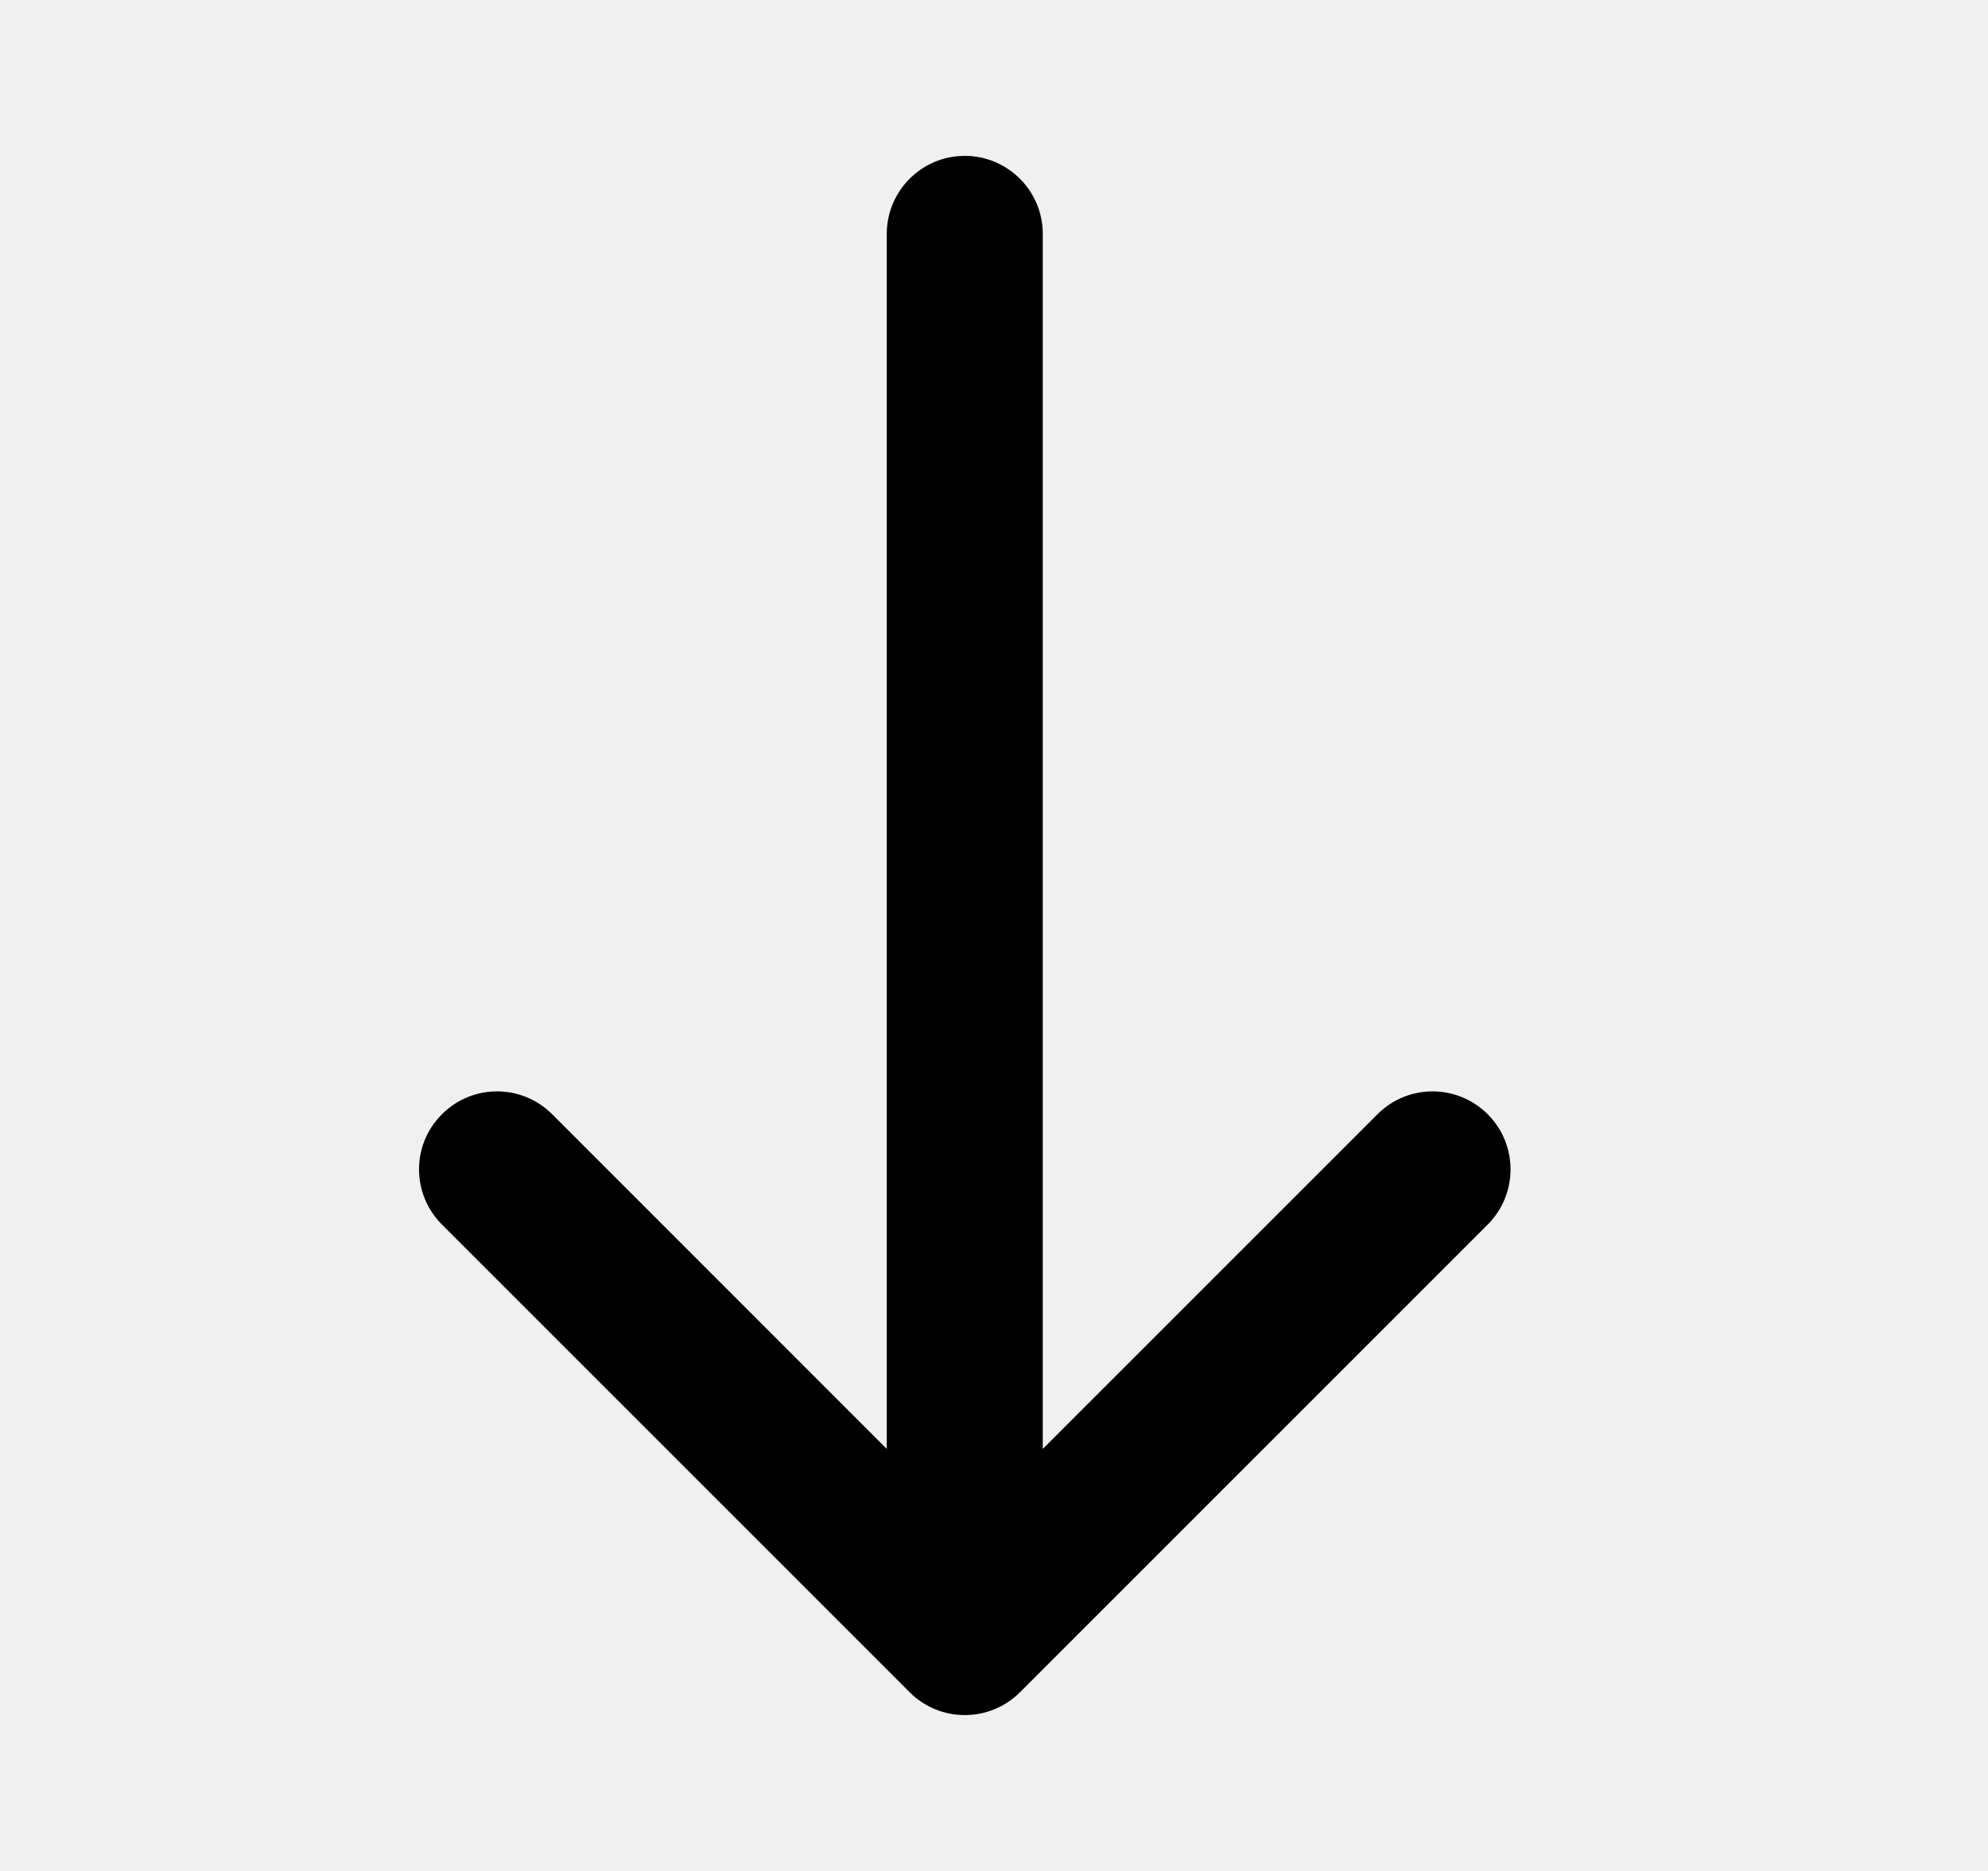
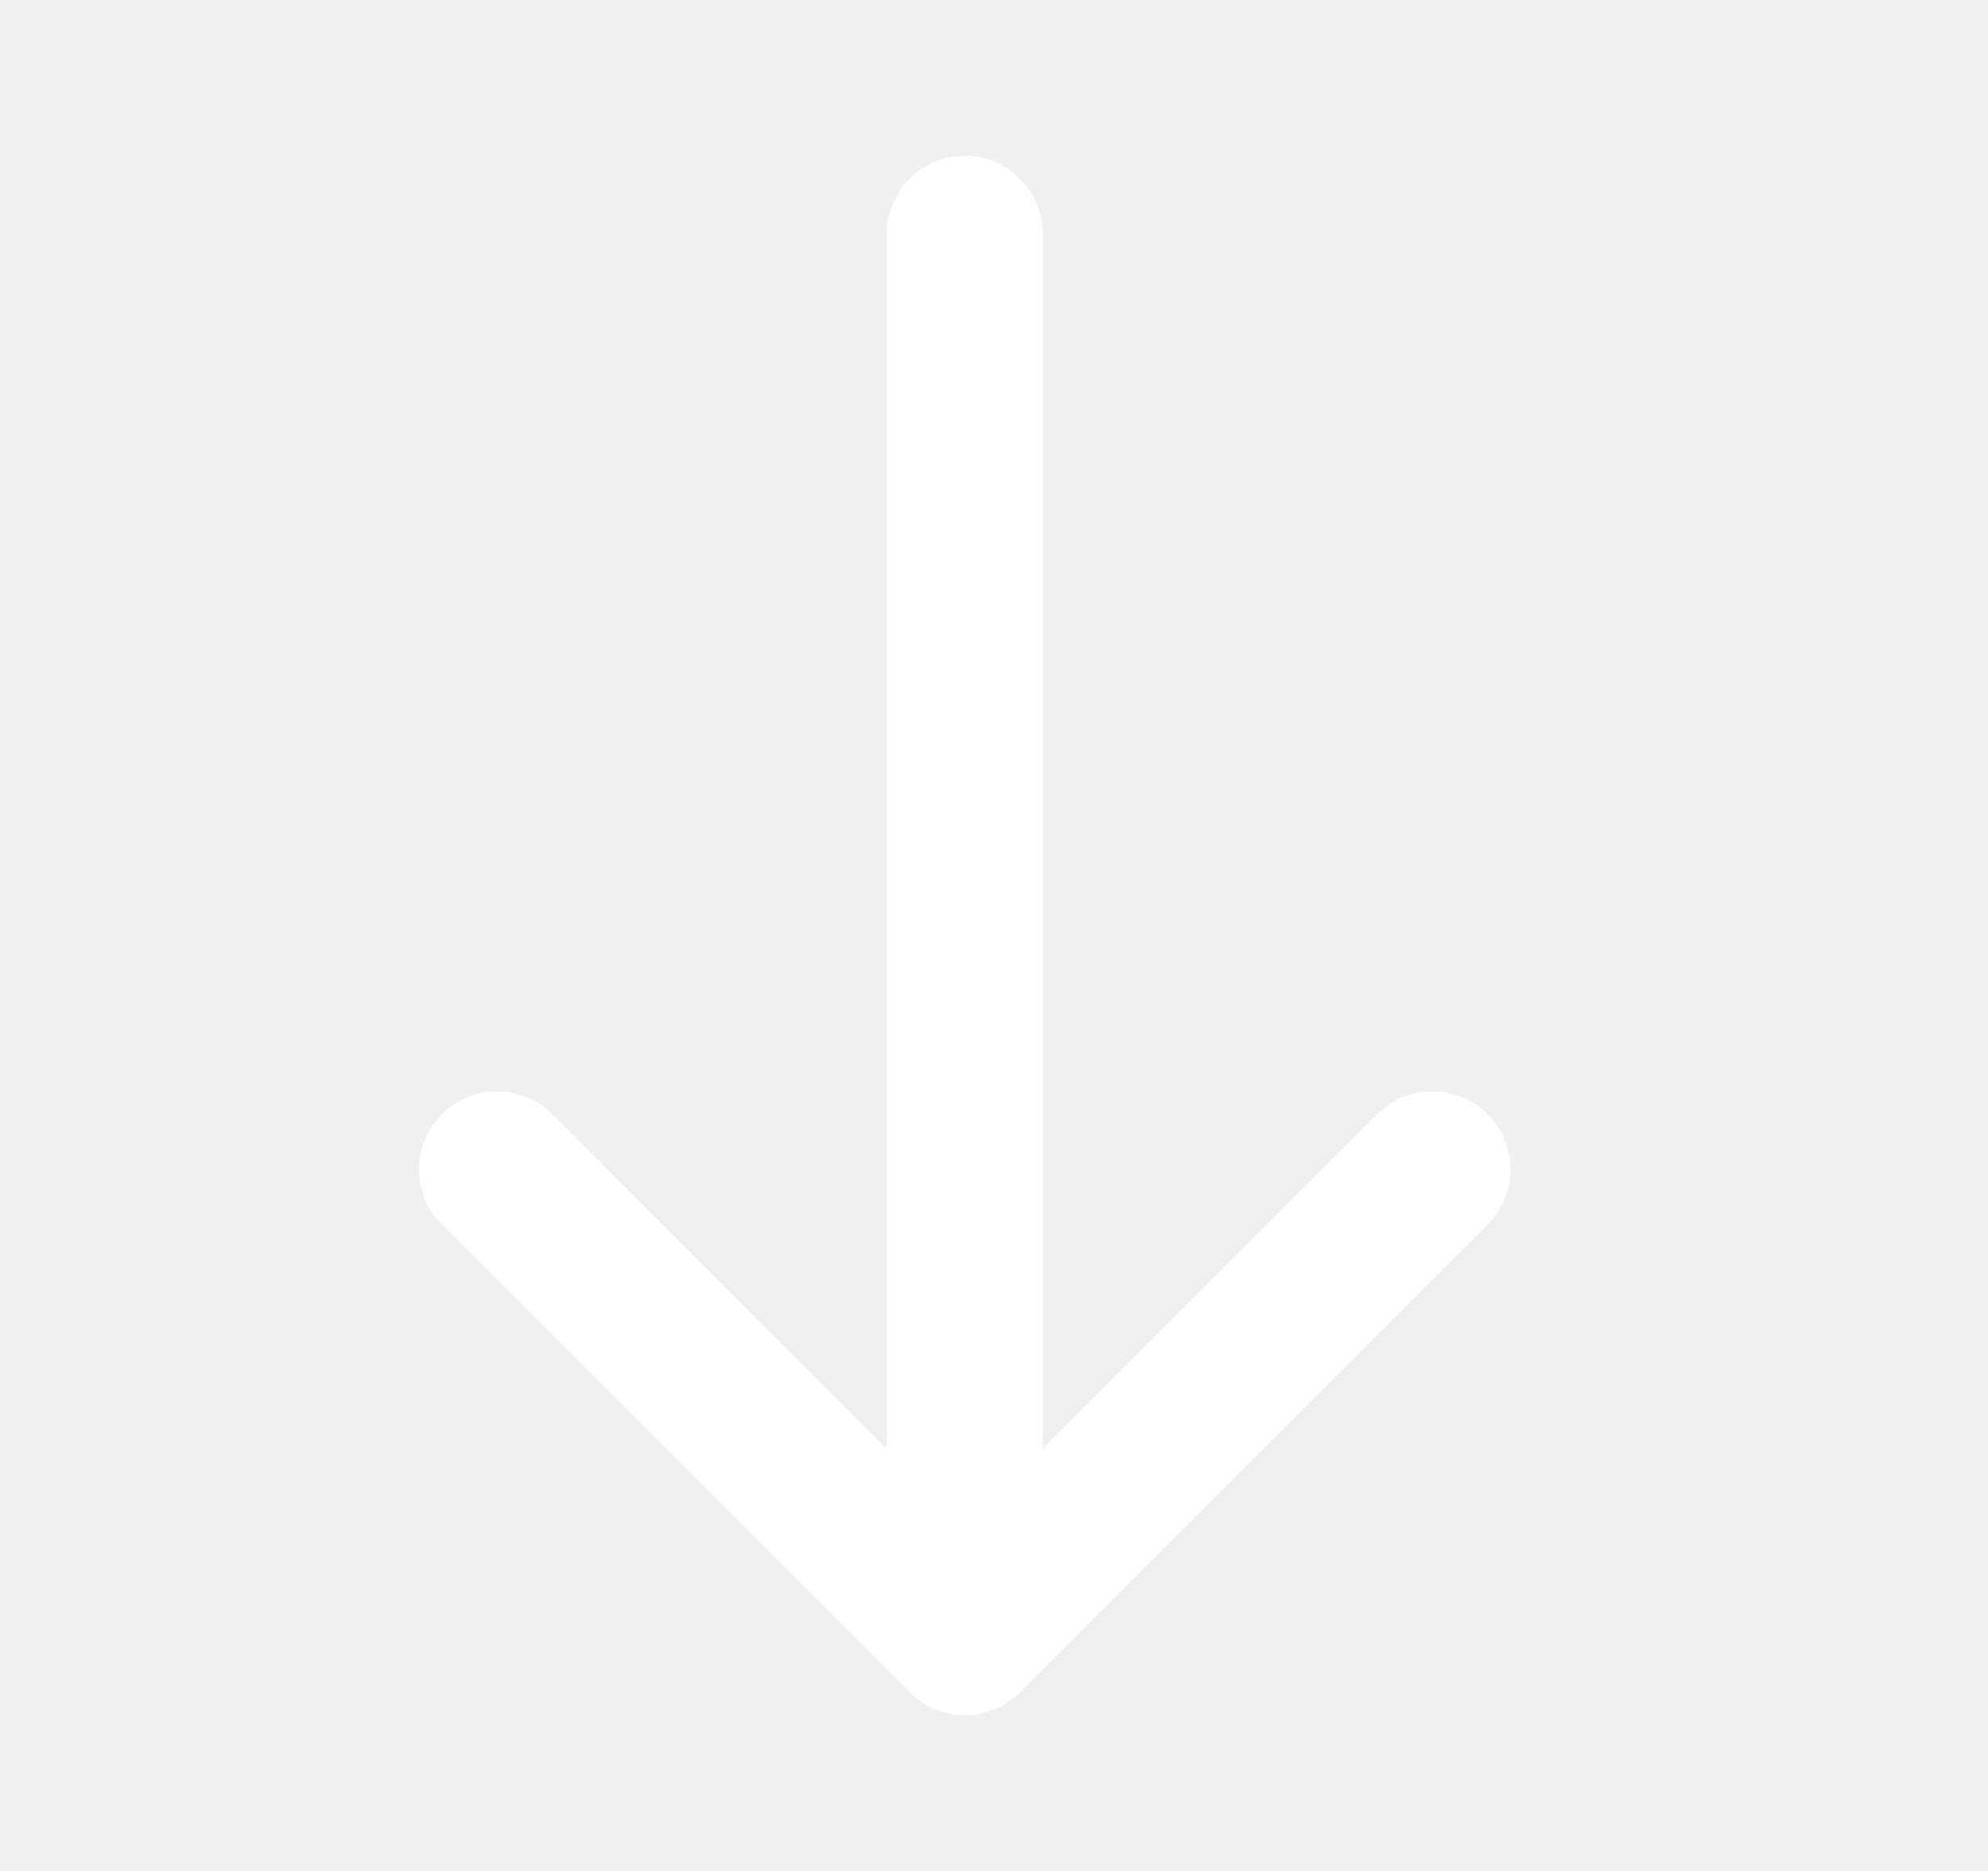
<svg xmlns="http://www.w3.org/2000/svg" width="17" height="16" viewBox="0 0 17 16" fill="none">
-   <path fill-rule="evenodd" clip-rule="evenodd" d="M8.25 1.333C8.618 1.333 8.917 1.632 8.917 2L8.917 12.391L11.779 9.529C12.039 9.268 12.461 9.268 12.722 9.529C12.982 9.789 12.982 10.211 12.722 10.472L8.722 14.472C8.461 14.732 8.039 14.732 7.779 14.472L3.779 10.472C3.518 10.211 3.518 9.789 3.779 9.529C4.039 9.268 4.461 9.268 4.722 9.529L7.583 12.391L7.583 2C7.583 1.632 7.882 1.333 8.25 1.333Z" fill="black" />
+   <path fill-rule="evenodd" clip-rule="evenodd" d="M8.25 1.333C8.618 1.333 8.917 1.632 8.917 2L8.917 12.391L11.779 9.529C12.039 9.268 12.461 9.268 12.722 9.529C12.982 9.789 12.982 10.211 12.722 10.472L8.722 14.472C8.461 14.732 8.039 14.732 7.779 14.472L3.779 10.472C3.518 10.211 3.518 9.789 3.779 9.529C4.039 9.268 4.461 9.268 4.722 9.529L7.583 12.391L7.583 2C7.583 1.632 7.882 1.333 8.25 1.333Z" fill="white" />
</svg>
